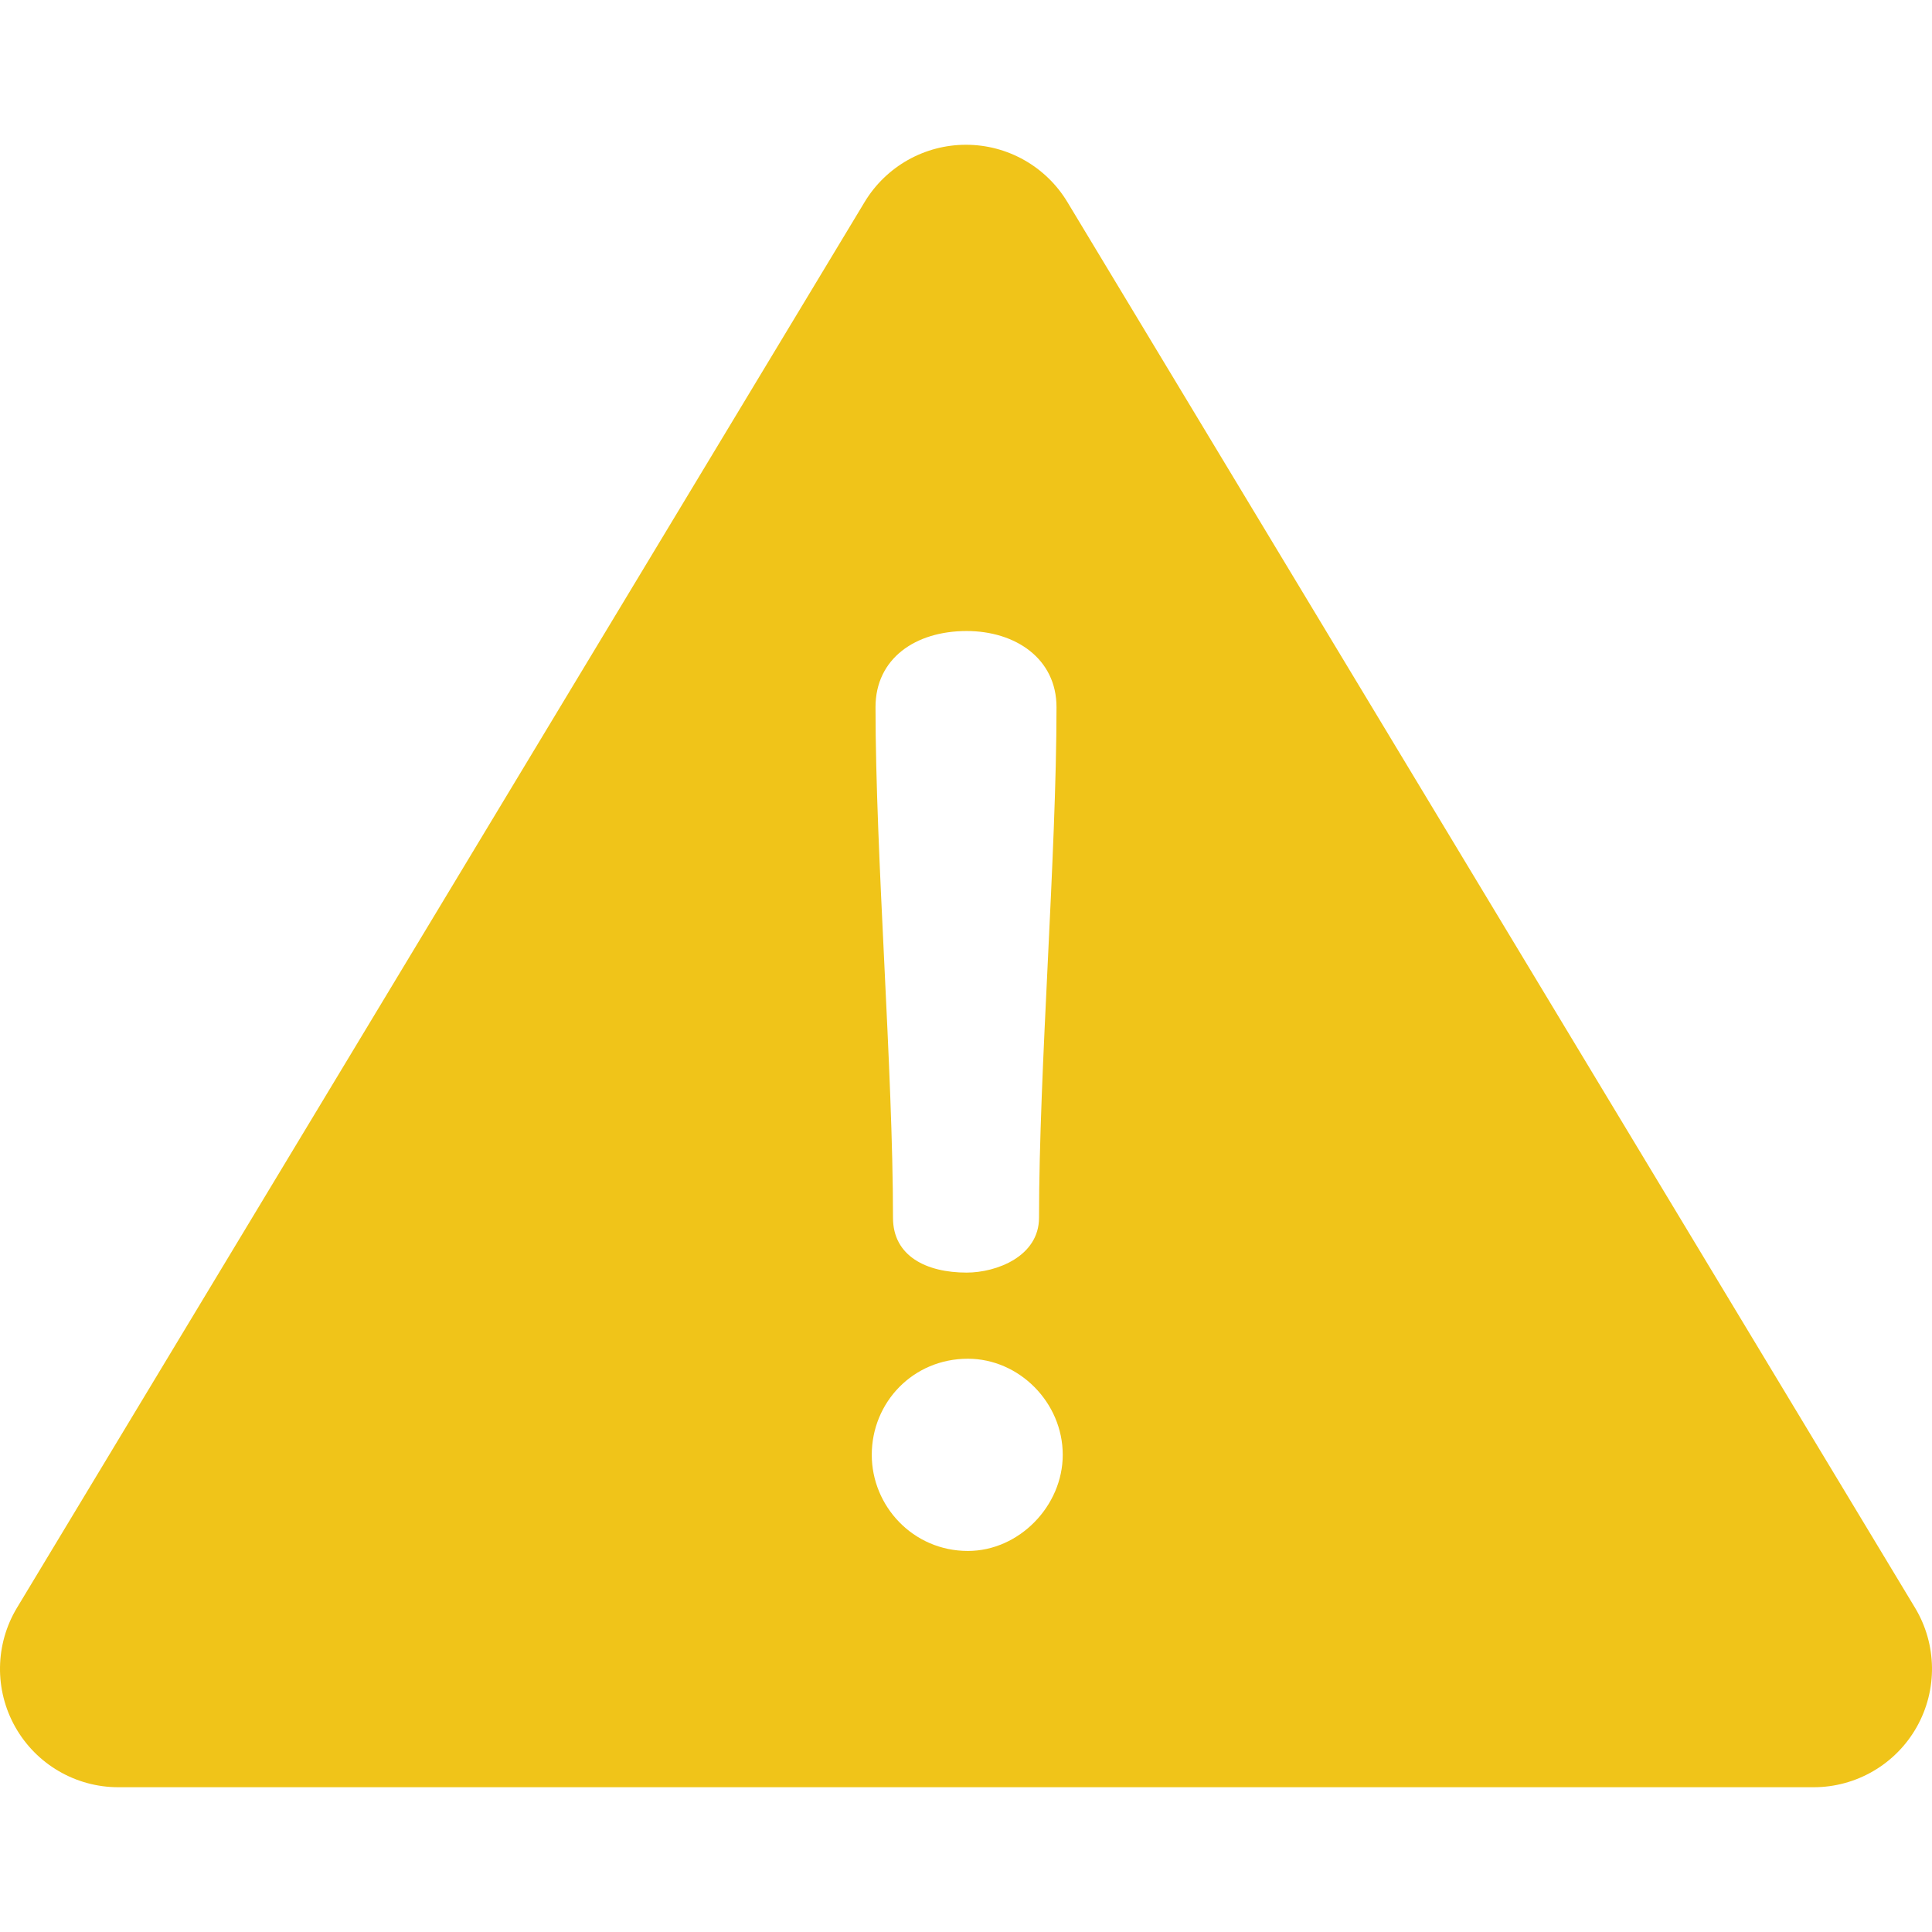
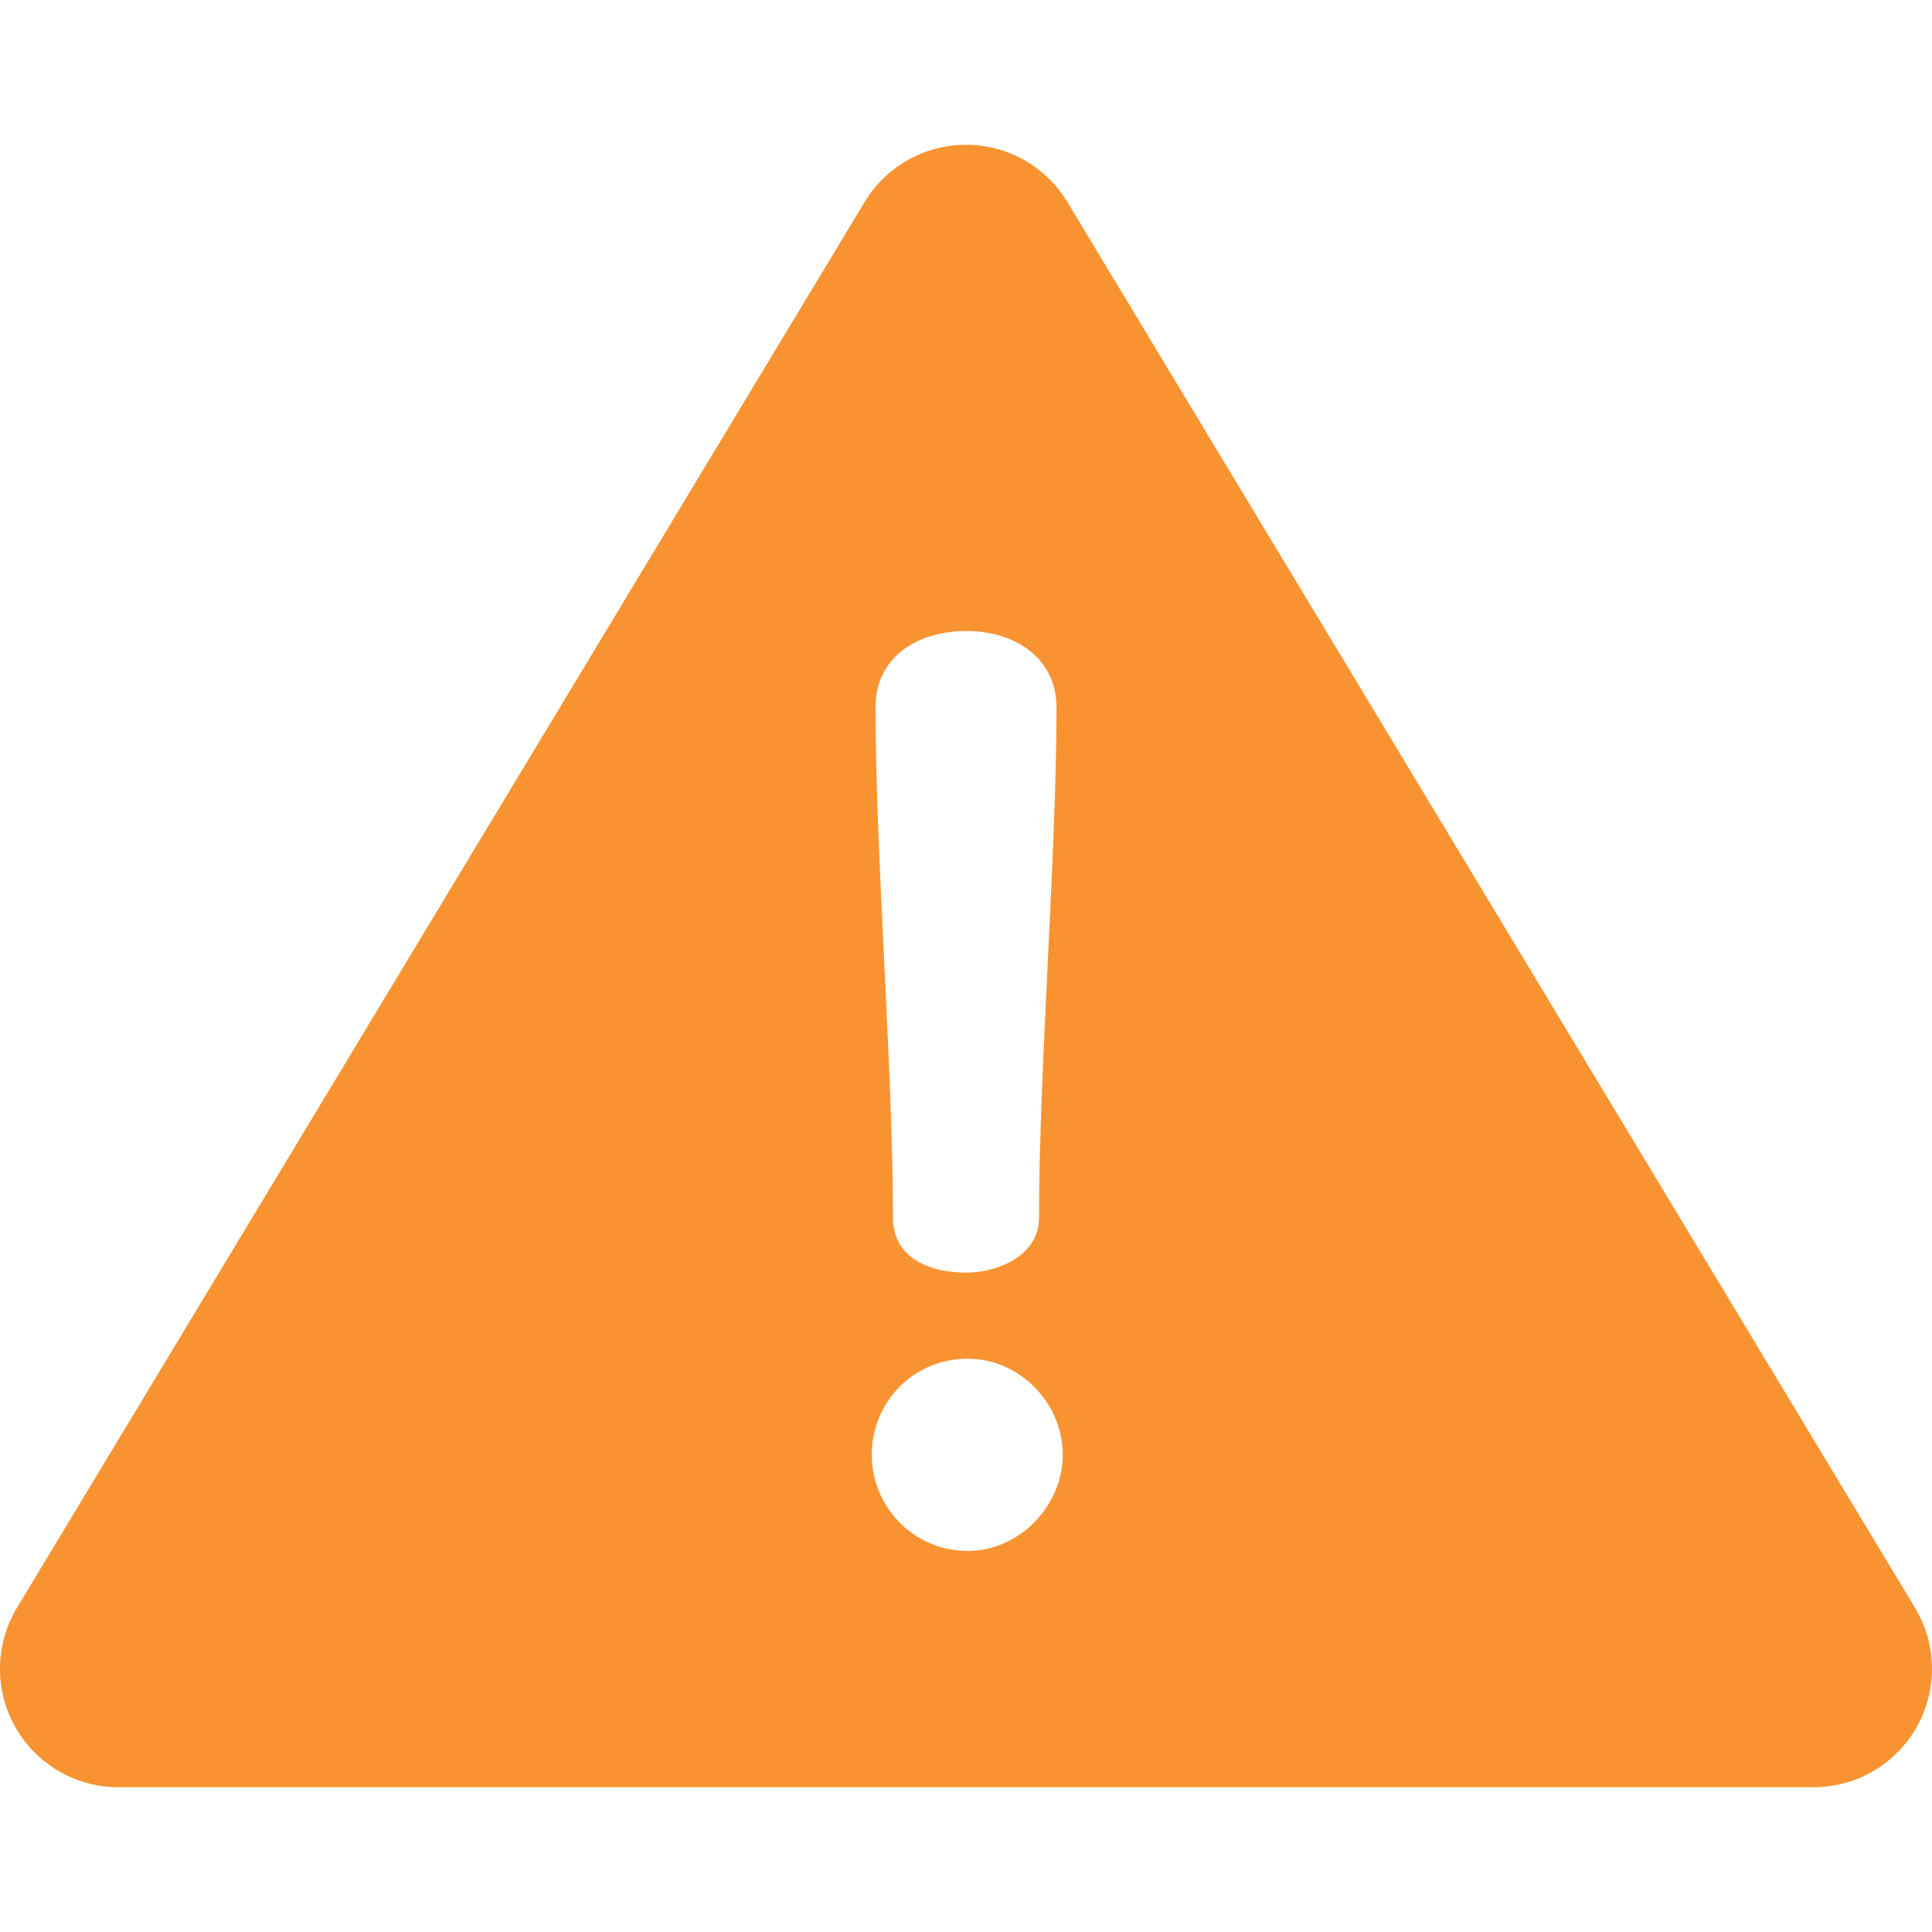
<svg xmlns="http://www.w3.org/2000/svg" enable-background="new 0 0 512 512" height="512" viewBox="0 0 512 512" width="512">
-   <path d="m507.494 426.066-224.63-372.529c-5.677-9.415-15.87-15.172-26.865-15.172s-21.188 5.756-26.865 15.172l-224.628 372.529c-5.842 9.689-6.015 21.774-.451 31.625 5.564 9.852 16.001 15.944 27.315 15.944h449.259c11.314 0 21.751-6.093 27.315-15.944 5.564-9.852 5.392-21.936-.45-31.625zm-251.327-258.839c12.901 0 23.817 7.278 23.817 20.178 0 39.363-4.631 95.929-4.631 135.292 0 10.255-11.247 14.554-19.186 14.554-10.584 0-19.516-4.3-19.516-14.554 0-39.363-4.63-95.929-4.63-135.292 0-12.9 10.584-20.178 24.146-20.178zm.331 243.791c-14.554 0-25.471-11.908-25.471-25.47 0-13.893 10.916-25.47 25.471-25.47 13.562 0 25.14 11.577 25.14 25.47 0 13.562-11.578 25.47-25.14 25.47z" fill="#F0C419" />
+   <path d="m507.494 426.066-224.63-372.529c-5.677-9.415-15.87-15.172-26.865-15.172s-21.188 5.756-26.865 15.172l-224.628 372.529c-5.842 9.689-6.015 21.774-.451 31.625 5.564 9.852 16.001 15.944 27.315 15.944h449.259c11.314 0 21.751-6.093 27.315-15.944 5.564-9.852 5.392-21.936-.45-31.625zm-251.327-258.839c12.901 0 23.817 7.278 23.817 20.178 0 39.363-4.631 95.929-4.631 135.292 0 10.255-11.247 14.554-19.186 14.554-10.584 0-19.516-4.3-19.516-14.554 0-39.363-4.63-95.929-4.63-135.292 0-12.9 10.584-20.178 24.146-20.178zm.331 243.791c-14.554 0-25.471-11.908-25.471-25.47 0-13.893 10.916-25.47 25.471-25.47 13.562 0 25.14 11.577 25.14 25.47 0 13.562-11.578 25.47-25.14 25.47z" fill="#f89332" />
</svg>
